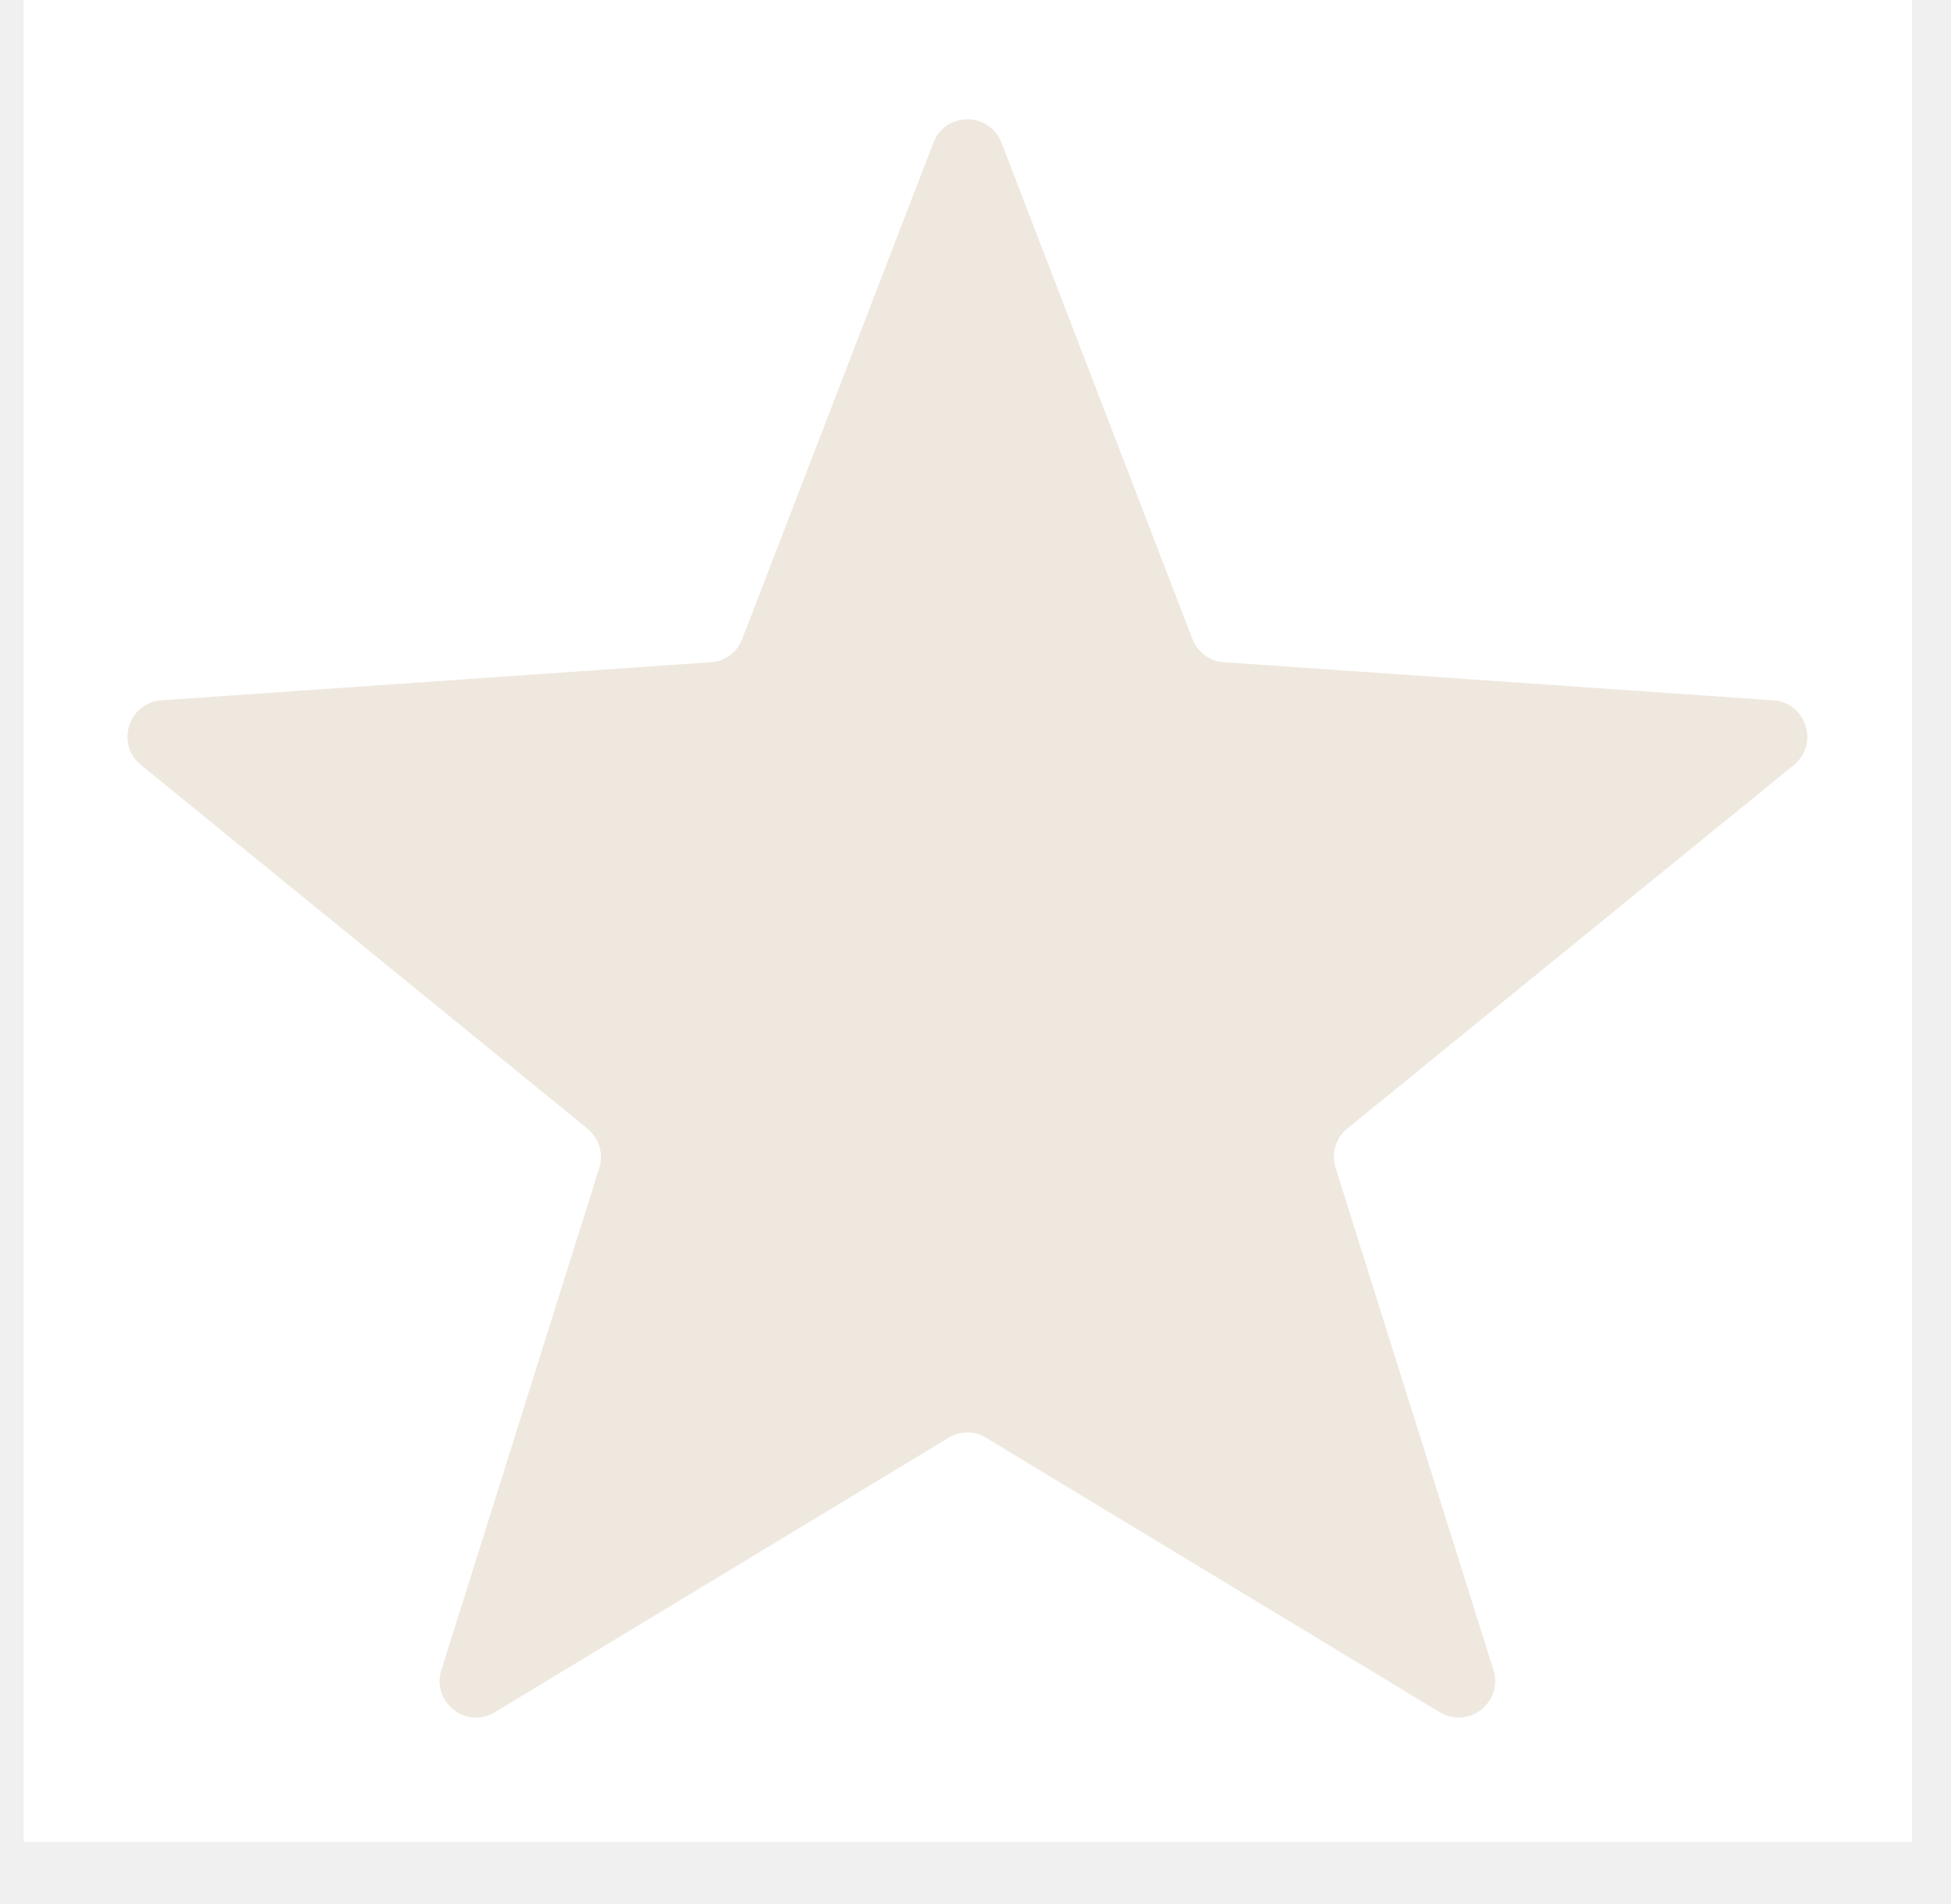
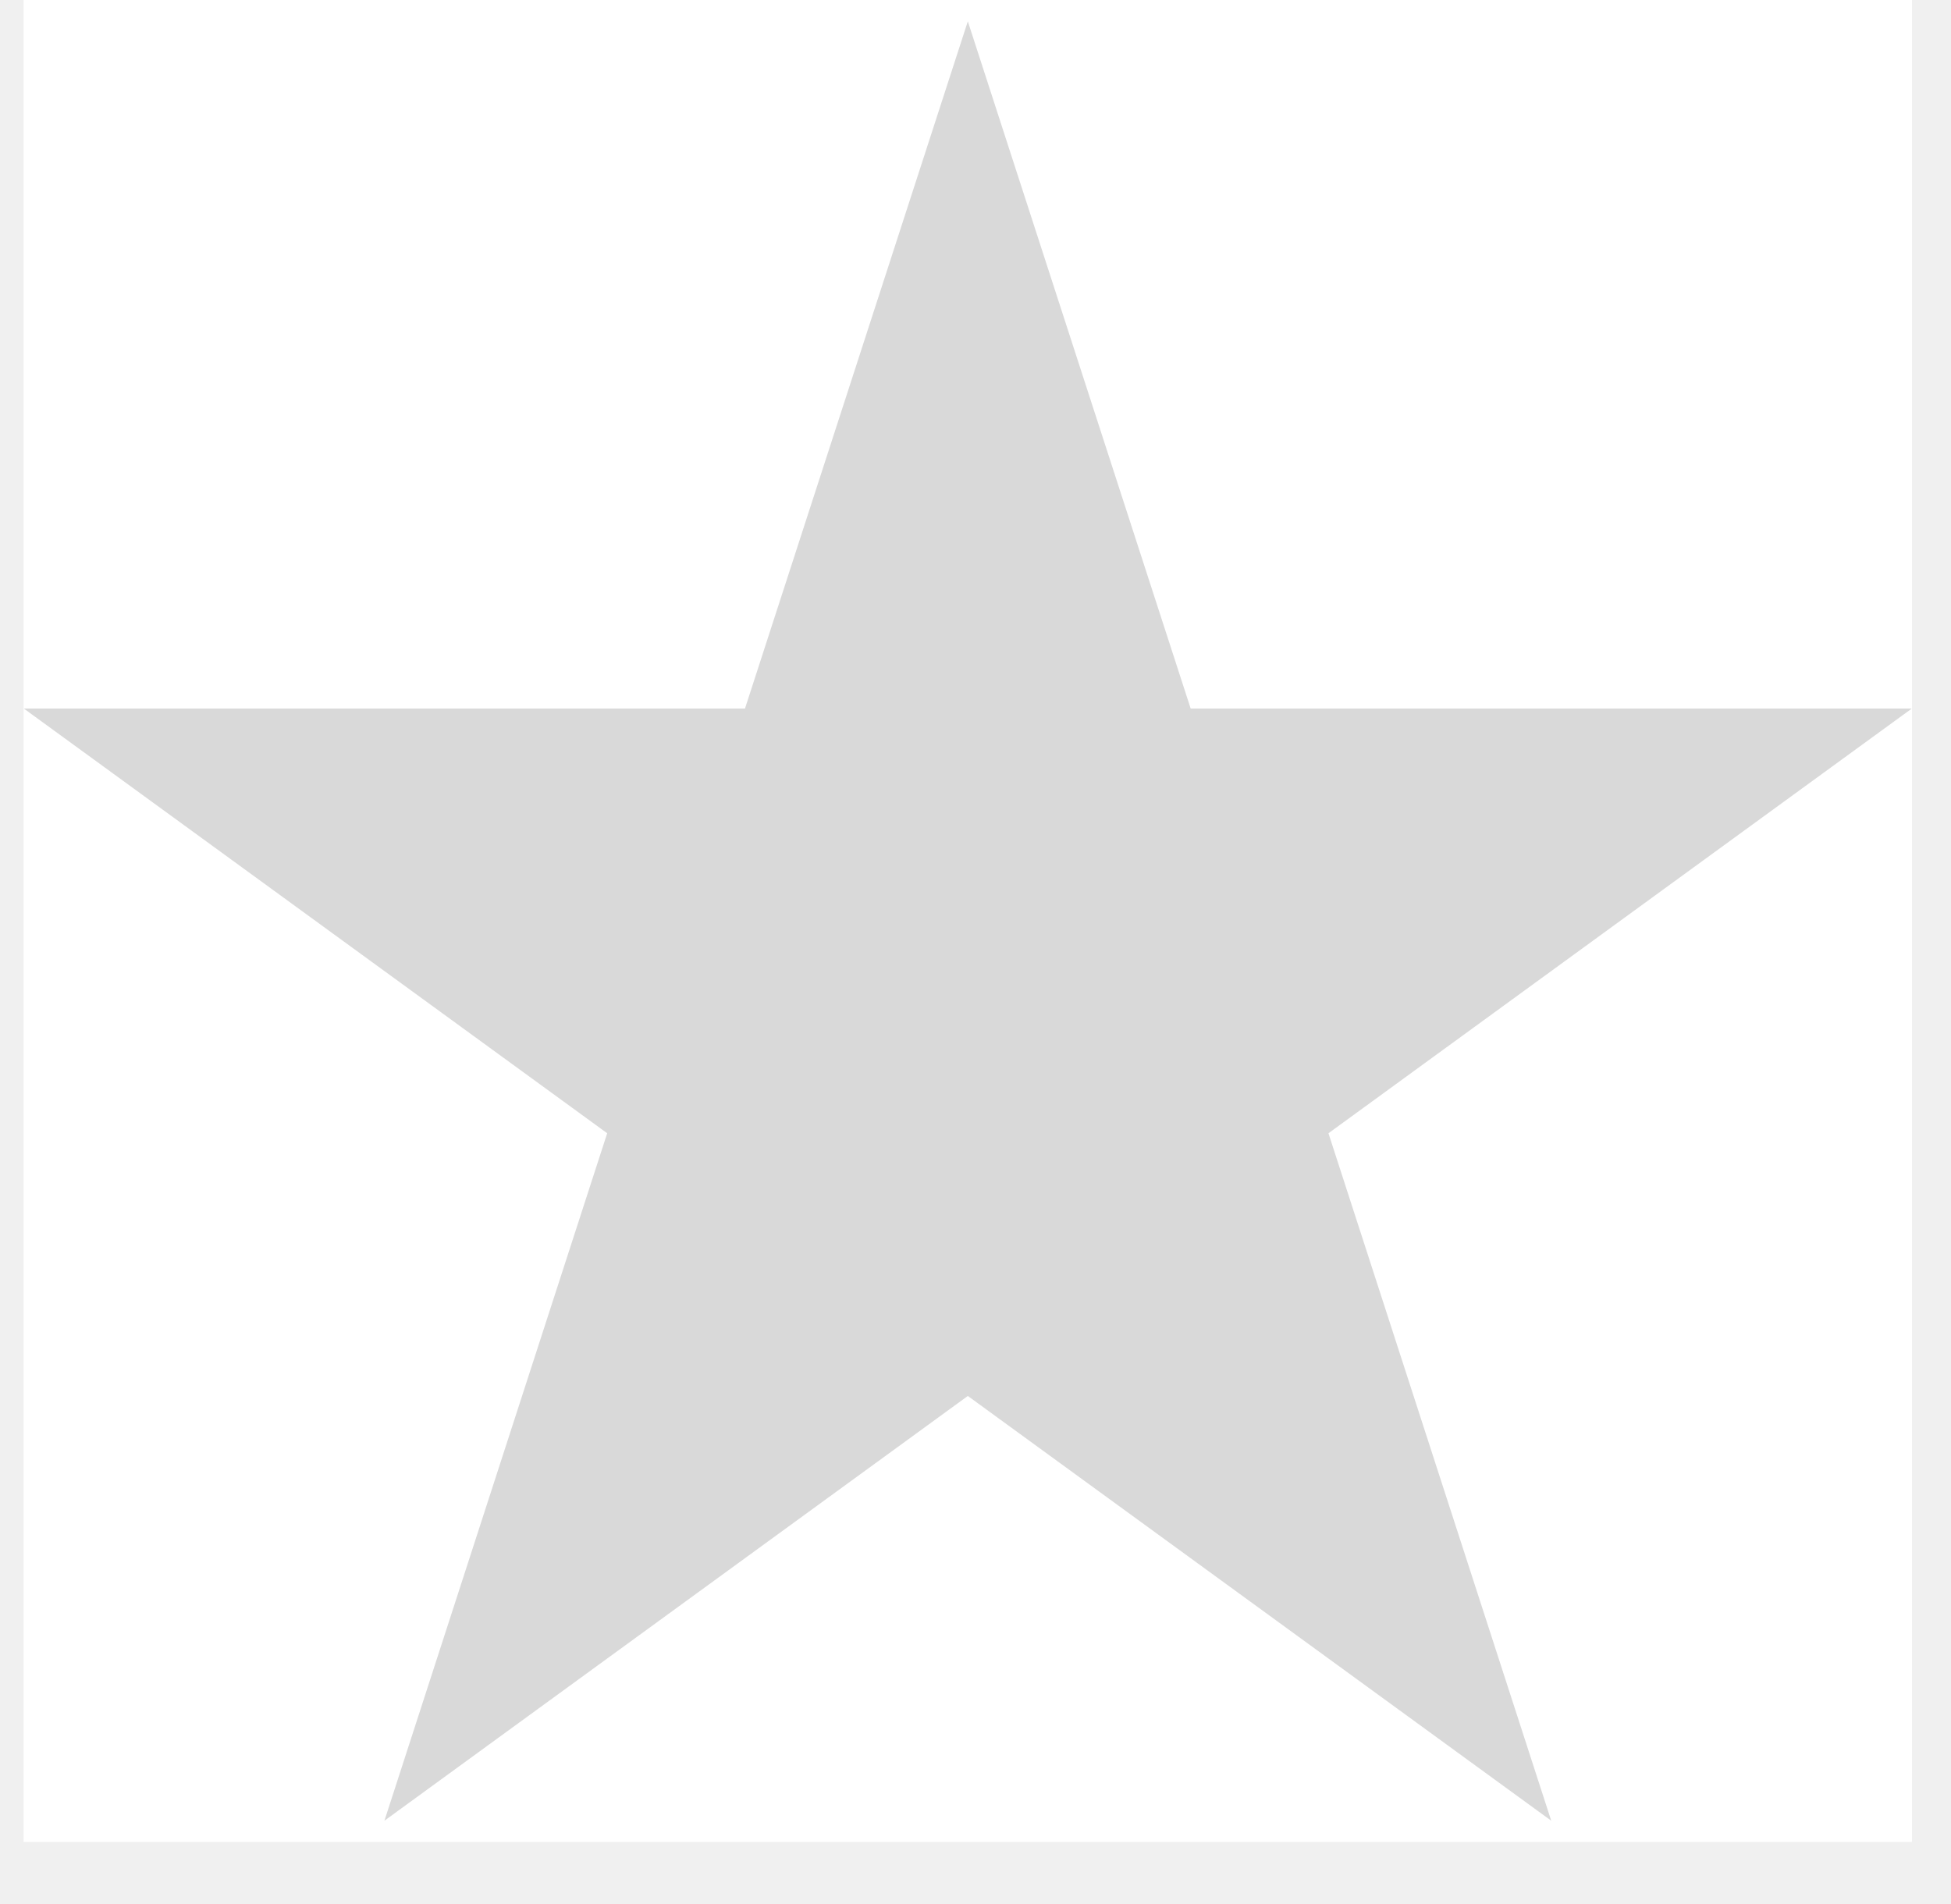
<svg xmlns="http://www.w3.org/2000/svg" width="41" zoomAndPan="magnify" viewBox="0 0 30.75 30" height="40" preserveAspectRatio="xMidYMid meet" version="1.0">
  <defs>
-     <filter x="0%" y="0%" width="100%" height="100%" id="6822ff9b16">
+     <filter x="0%" y="0%" width="100%" height="100%" id="e3903d71ad">
      <feColorMatrix values="0 0 0 0 1 0 0 0 0 1 0 0 0 0 1 0 0 0 1 0" color-interpolation-filters="sRGB" />
    </filter>
-     <clipPath id="e8073645fd">
+     <clipPath id="2d2421263c">
      <path d="M 0.375 0 L 30.133 0 L 30.133 29.031 L 0.375 29.031 Z M 0.375 0 " clip-rule="nonzero" />
    </clipPath>
-     <mask id="5eb57bff3d">
-       <g filter="url(#6822ff9b16)">
-         <rect x="-3.075" width="36.9" fill="#000000" y="-3" height="36" fill-opacity="0.3" />
+     <clipPath id="0ff1a313d8">
+       <path d="M 0.375 0 L 30.133 0 L 30.133 29 L 0.375 29 Z M 0.375 0 " clip-rule="nonzero" />
+     </clipPath>
+     <mask id="ffbf7cd407">
+       <g filter="url(#e3903d71ad)">
+         <rect x="-3.075" width="36.9" fill="#000000" y="-3" height="36" fill-opacity="0.15" />
      </g>
    </mask>
-     <clipPath id="7b56e8c1b0">
-       <path d="M 1 0.859 L 27.664 0.859 L 27.664 26.164 L 1 26.164 Z M 1 0.859 " clip-rule="nonzero" />
+     <clipPath id="8e7695f5bf">
+       <path d="M 0.375 0.336 L 30.133 0.336 L 30.133 28.699 L 0.375 28.699 Z M 0.375 0.336 " clip-rule="nonzero" />
    </clipPath>
-     <clipPath id="9de12e1667">
-       <rect x="0" width="28" y="0" height="27" />
+     <clipPath id="6013ec42df">
+       <path d="M 15.254 0.336 L 18.766 11.168 L 30.133 11.168 L 20.938 17.863 L 24.449 28.699 L 15.254 22.004 L 6.059 28.699 L 9.57 17.863 L 0.375 11.168 L 11.742 11.168 Z M 15.254 0.336 " clip-rule="nonzero" />
+     </clipPath>
+     <clipPath id="1effe7b5d3">
+       <rect x="0" width="31" y="0" height="29" />
    </clipPath>
  </defs>
-   <g clip-path="url(#e8073645fd)">
+   <g clip-path="url(#2d2421263c)">
    <path fill="#ffffff" d="M 0.375 0 L 30.133 0 L 30.133 29.031 L 0.375 29.031 Z M 0.375 0 " fill-opacity="1" fill-rule="nonzero" />
    <path fill="#ffffff" d="M 0.375 0 L 30.133 0 L 30.133 29.031 L 0.375 29.031 Z M 0.375 0 " fill-opacity="1" fill-rule="nonzero" />
  </g>
-   <g mask="url(#5eb57bff3d)">
-     <g transform="matrix(1, 0, 0, 1, 1, 1)">
-       <g clip-path="url(#9de12e1667)">
-         <g clip-path="url(#7b56e8c1b0)">
-           <path fill="#c9b194" d="M 14.785 1.25 L 17.793 9.07 C 17.875 9.281 18.066 9.426 18.289 9.438 L 26.949 10.039 C 27.469 10.074 27.676 10.73 27.273 11.059 L 20.234 16.789 C 20.051 16.941 19.977 17.184 20.051 17.41 L 22.539 25.324 C 22.695 25.832 22.145 26.262 21.691 25.988 L 14.543 21.664 C 14.363 21.551 14.133 21.551 13.949 21.664 L 6.801 25.988 C 6.348 26.262 5.797 25.832 5.957 25.324 L 8.445 17.41 C 8.516 17.184 8.441 16.941 8.258 16.789 L 1.223 11.059 C 0.816 10.73 1.023 10.074 1.547 10.039 L 10.203 9.438 C 10.426 9.426 10.621 9.281 10.699 9.07 L 13.711 1.25 C 13.898 0.758 14.594 0.758 14.785 1.25 " fill-opacity="1" fill-rule="nonzero" />
+   <g clip-path="url(#0ff1a313d8)">
+     <g mask="url(#ffbf7cd407)">
+       <g transform="matrix(1, 0, 0, 1, 0, 0.00000000000000569)">
+         <g clip-path="url(#1effe7b5d3)">
+           <g clip-path="url(#8e7695f5bf)">
+             <g clip-path="url(#6013ec42df)">
+               <path fill="#000000" d="M 0.375 0.336 L 30.18 0.336 L 30.18 28.699 L 0.375 28.699 Z M 0.375 0.336 " fill-opacity="1" fill-rule="nonzero" />
+             </g>
+           </g>
        </g>
      </g>
    </g>
  </g>
</svg>
